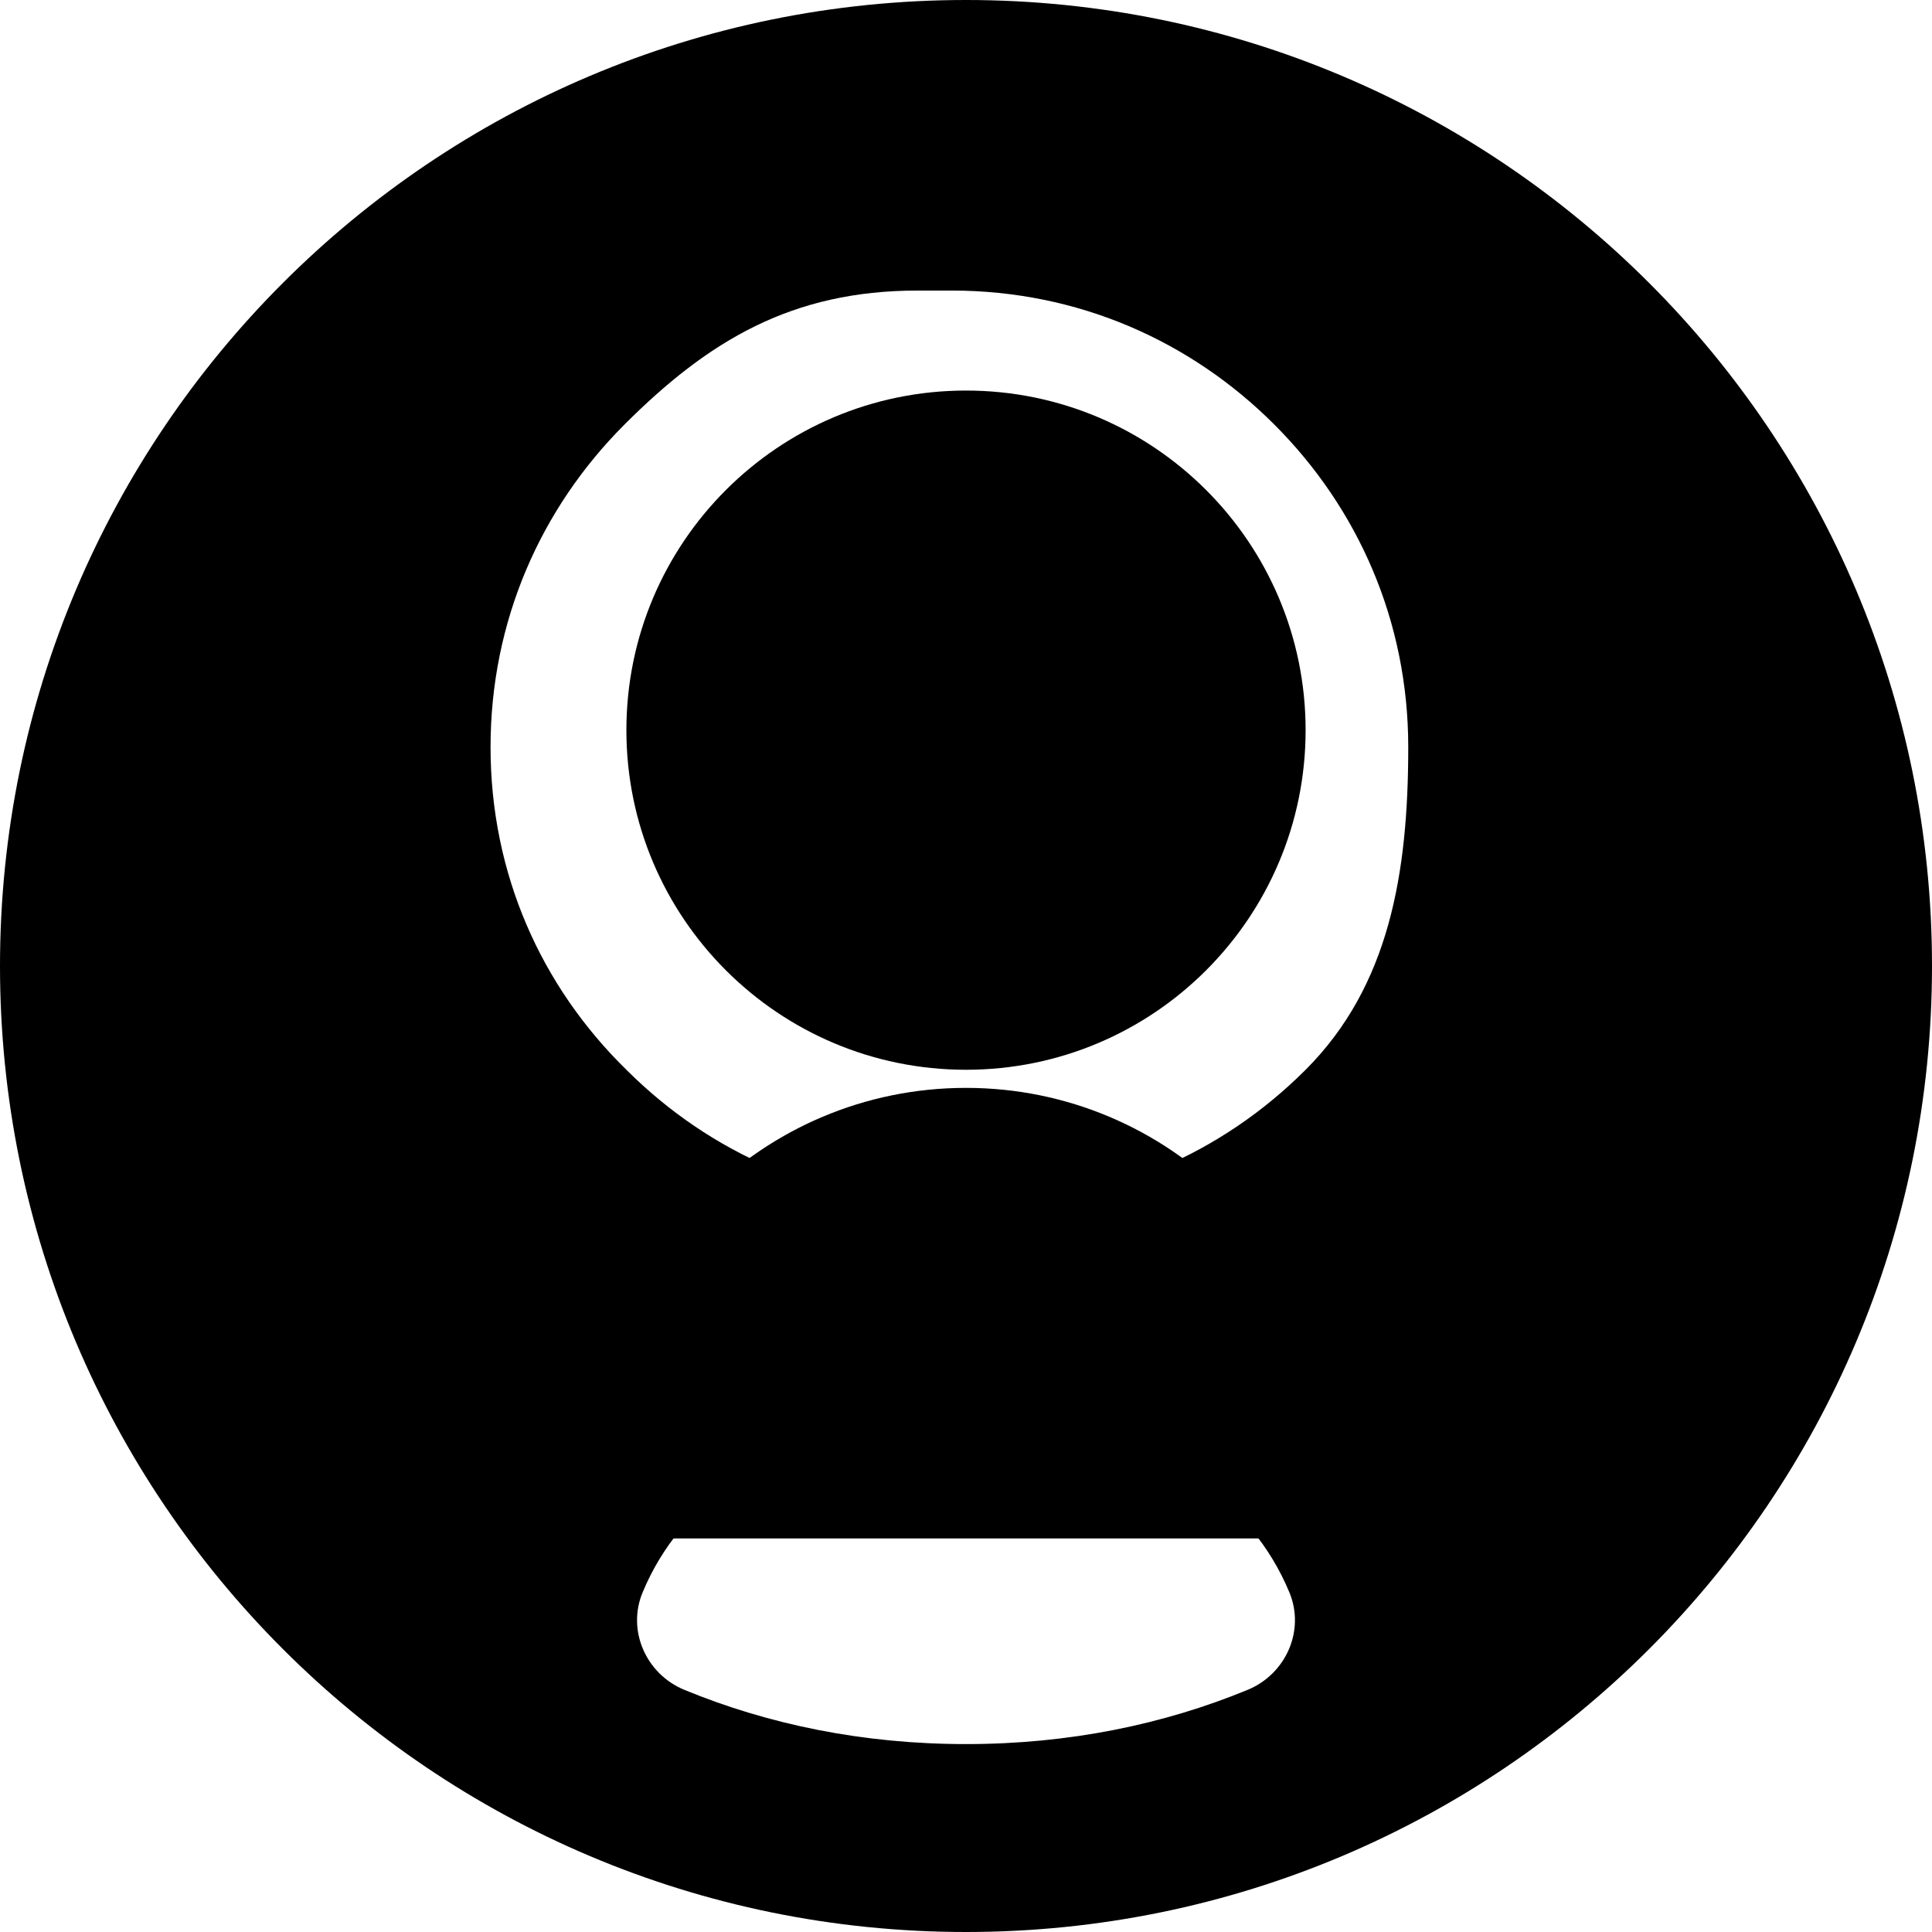
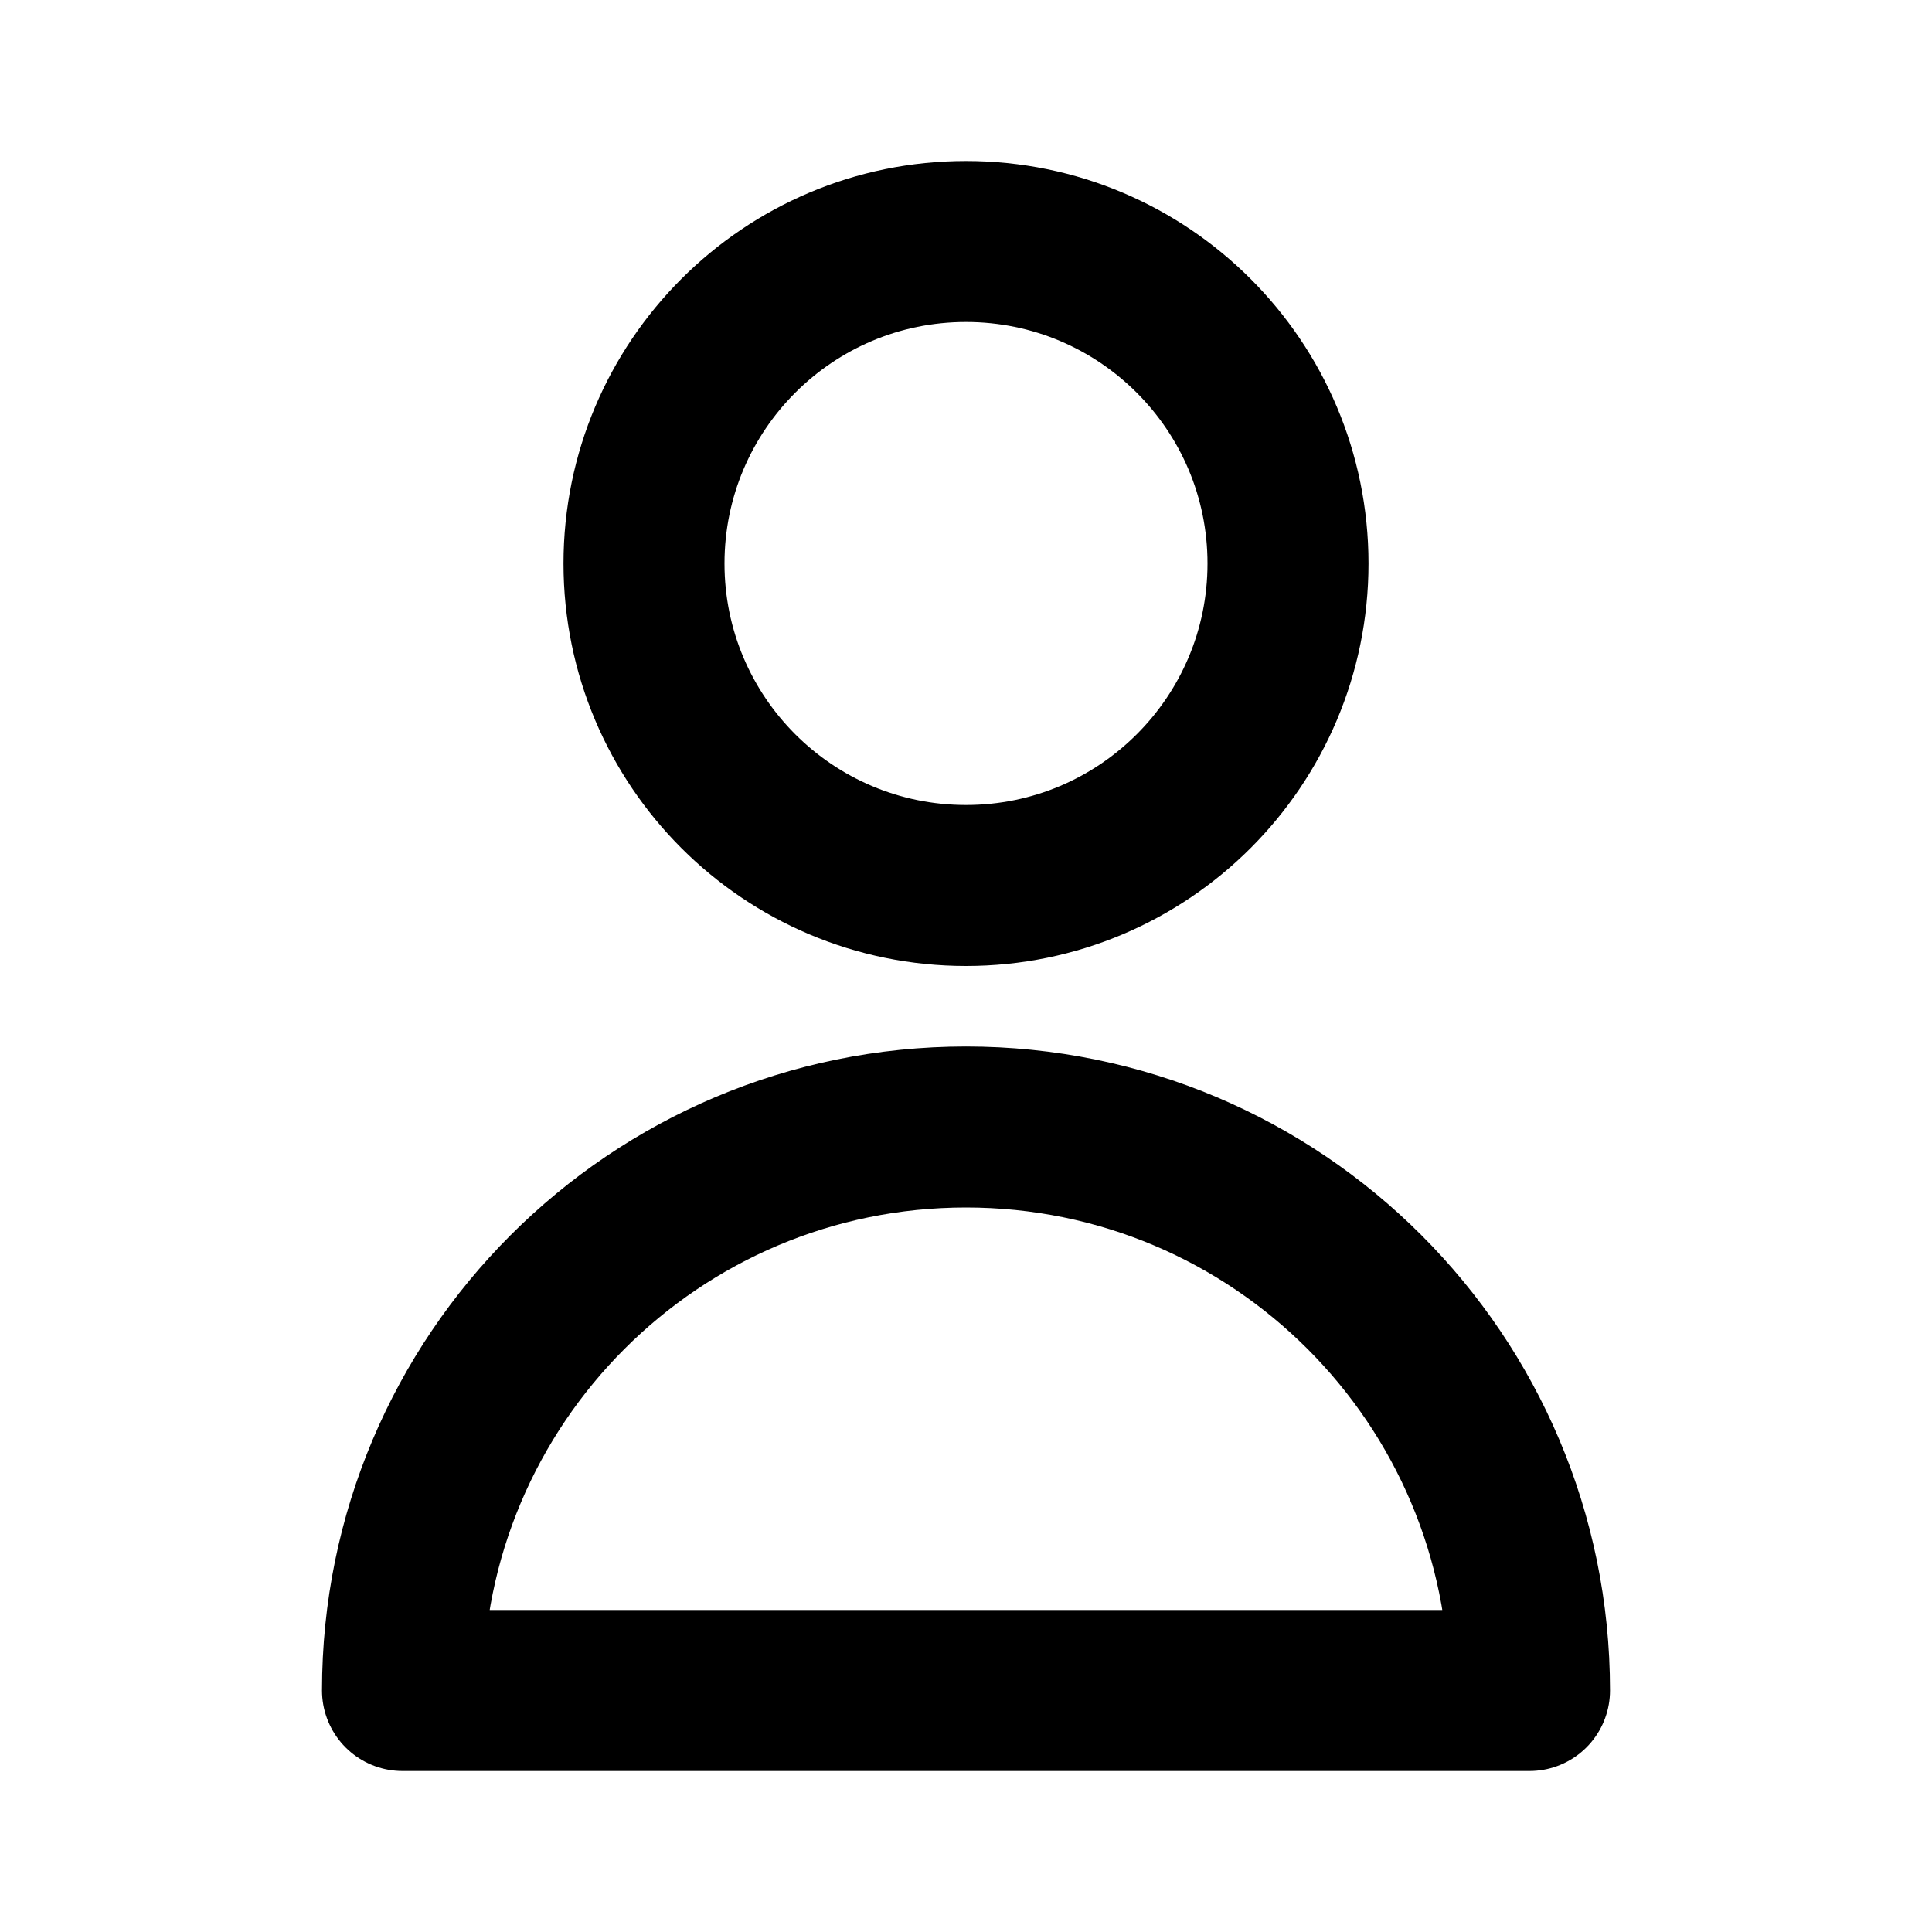
- <svg xmlns="http://www.w3.org/2000/svg" height="800px" width="800px" version="1.1" id="Layer_1" viewBox="0 0 512 512" xml:space="preserve">
-   <g>
-     <g>
-       <path d="M256,288.3c-54,0-97.8,43.8-97.8,97.8c0,6.5,0.6,12.8,1.8,19c0.3,1.5,1.7,2.6,3.2,2.6h185.5c1.5,0,2.9-1.1,3.2-2.6    c1.2-6.1,1.8-12.5,1.8-19C353.8,332.1,310,288.3,256,288.3z" />
-     </g>
-   </g>
-   <g>
-     <g>
-       <path d="M256,103.5c-49.7,0-90,40.3-90,90s40.3,90,90,90s90-40.3,90-90S305.7,103.5,256,103.5z" />
-     </g>
-   </g>
-   <g>
-     <g>
-       <path d="M256,0C114.6,0,0,114.6,0,256s114.6,256,256,256s256-114.6,256-256S397.4,0,256,0z M256,462.2    c-27.3,0-52.4-5.2-74.7-14.4c-10.1-4.2-15.2-15.7-11-25.8c10.1-24.4,34.6-41.2,62.6-41.2h46.2c28,0,52.5,16.8,62.6,41.2    c4.2,10.1-0.9,21.6-11,25.8C308.4,457,283.3,462.2,256,462.2z M346,283.5c-22.2,22.2-52.1,35.5-85.5,35.5h-9    c-33.4,0-63.3-13.3-85.5-35.5C143.3,261.3,130,231.4,130,198s13.3-63.3,35.5-85.5S209.8,77,243.2,77h9    c33.4,0,63.3,13.3,85.5,35.5s35.5,52.1,35.5,85.5S368.2,261.3,346,283.5z" />
-     </g>
-   </g>
+ <svg xmlns="http://www.w3.org/2000/svg" viewBox="0 0 24 24" fill="none">
+   <path d="M16 7C16 9.209 14.209 11 12 11C9.791 11 8 9.209 8 7C8 4.791 9.791 3 12 3C14.209 3 16 4.791 16 7Z" stroke="#000000" stroke-width="2" stroke-linecap="round" stroke-linejoin="round" />
+   <path d="M12 14C8.134 14 5 17.134 5 21H19C19 17.134 15.866 14 12 14Z" stroke="#000000" stroke-width="2" stroke-linecap="round" stroke-linejoin="round" />
</svg>
